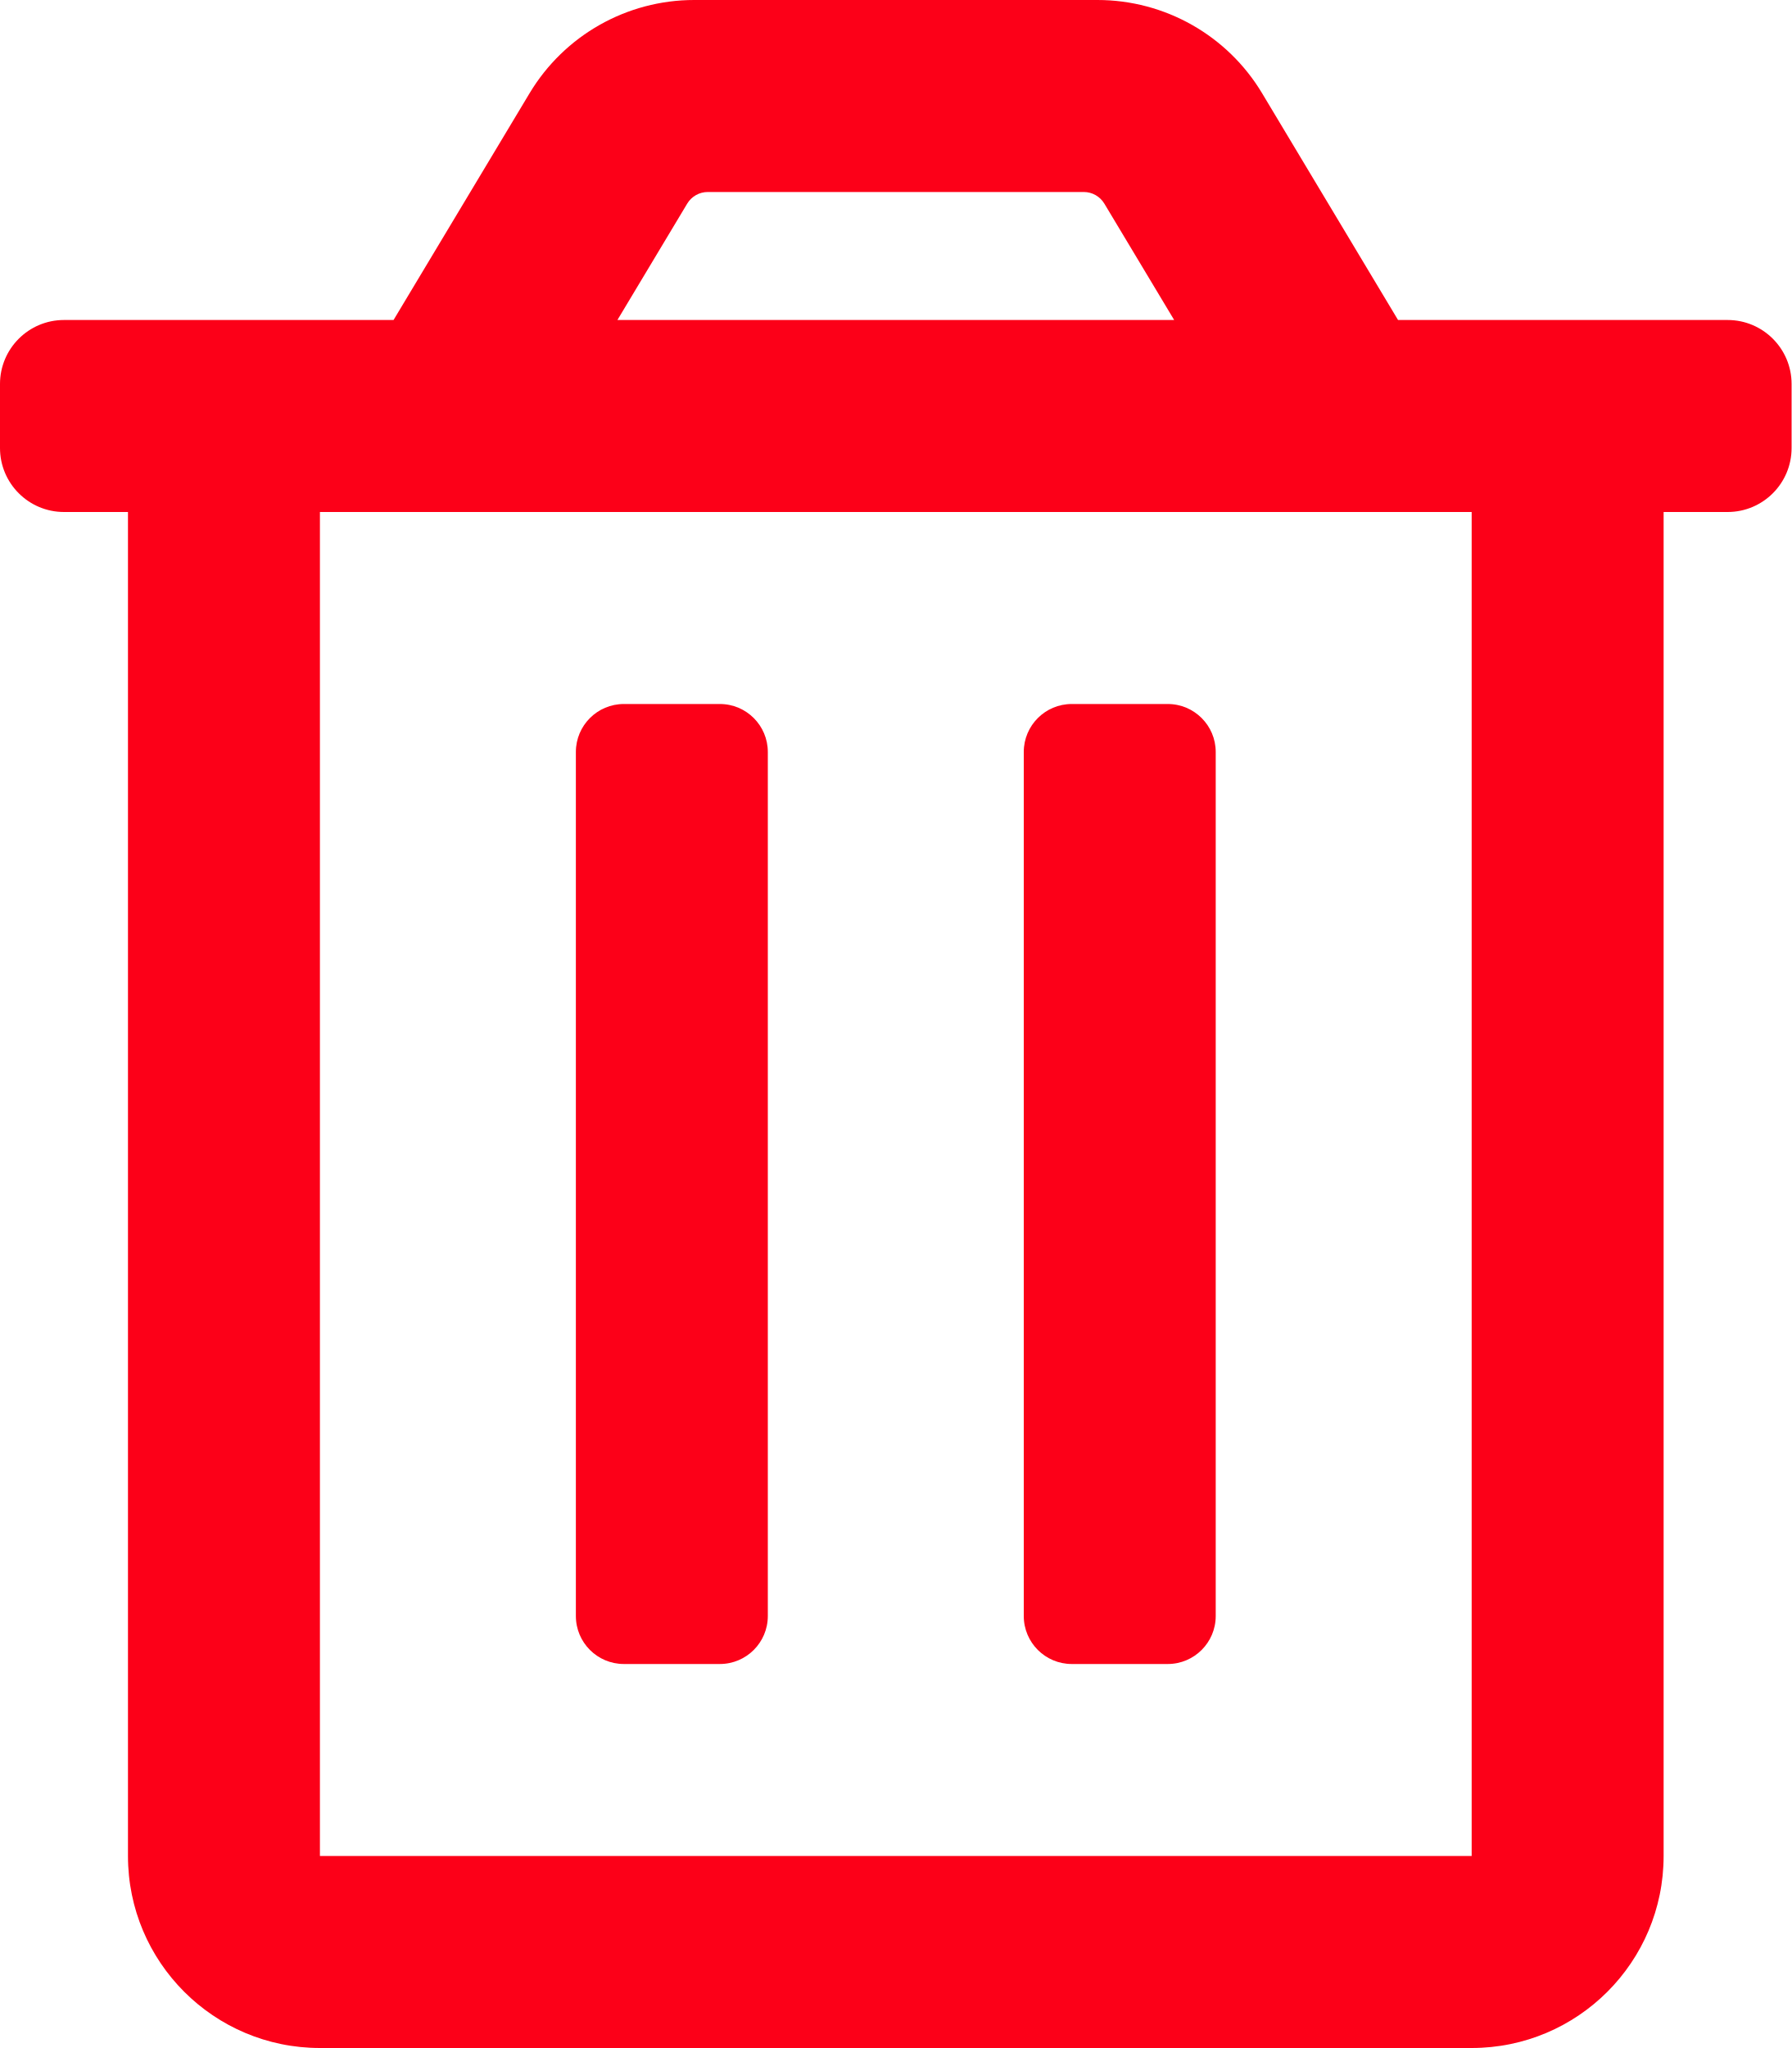
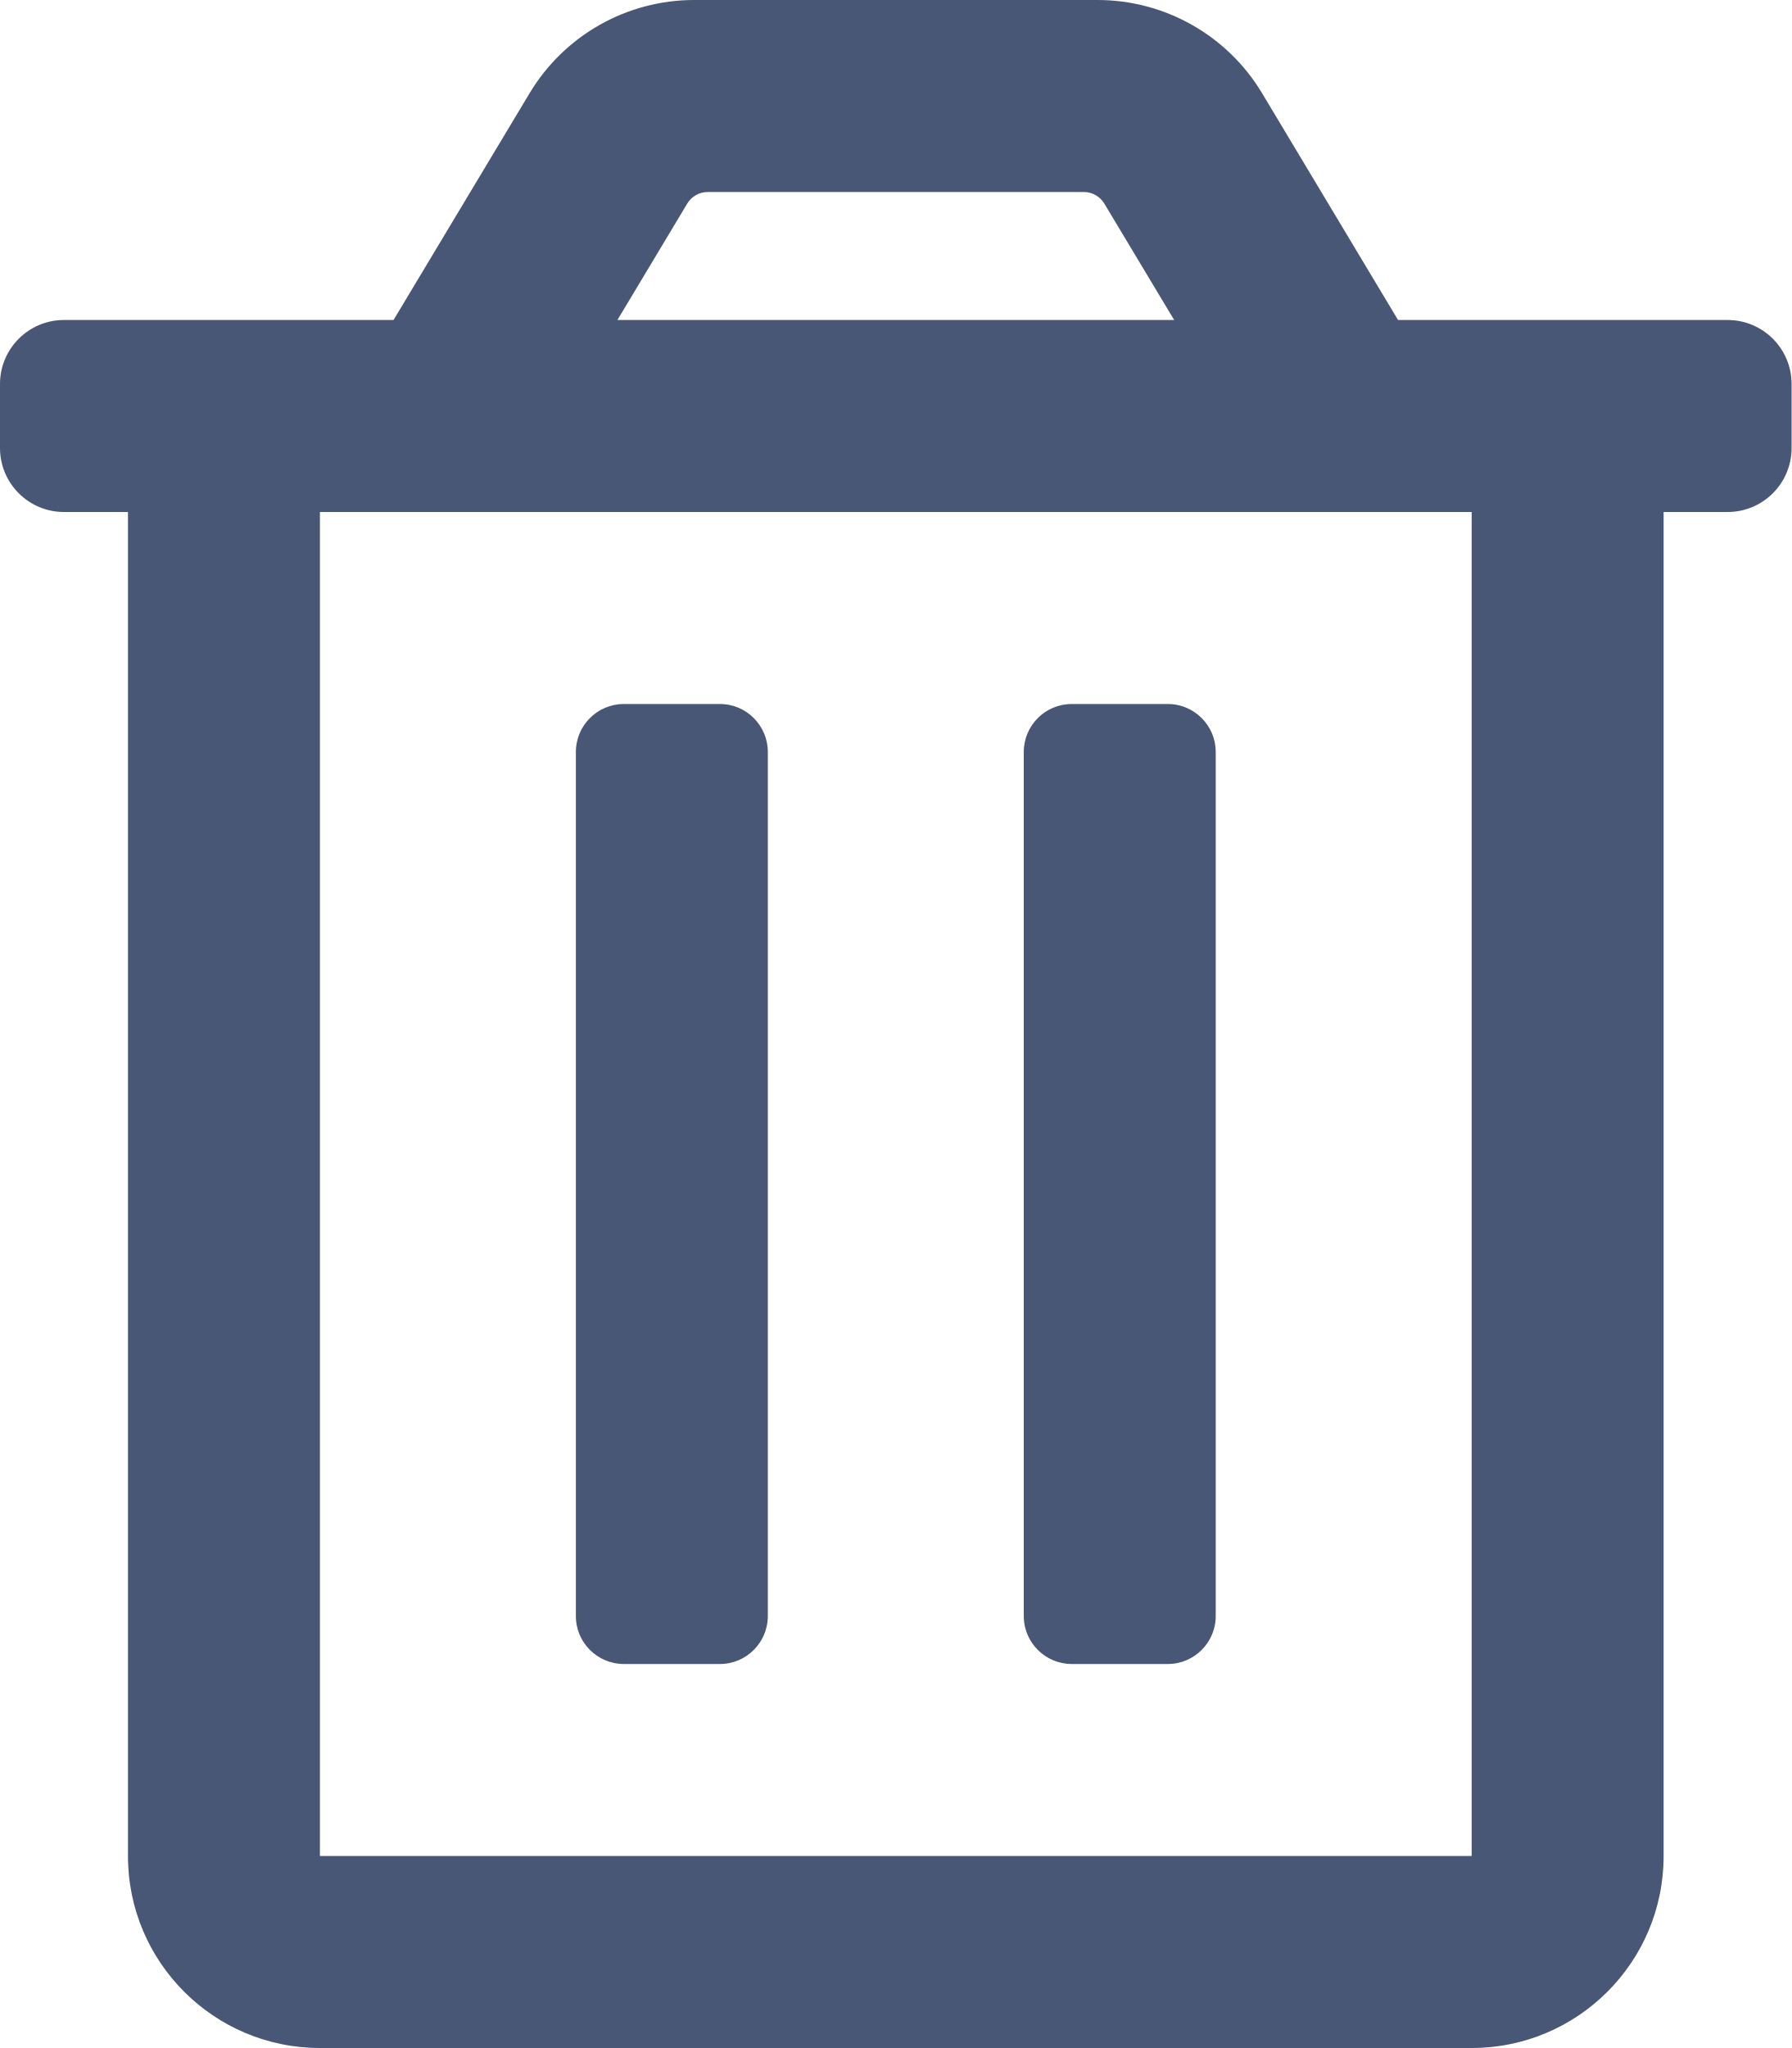
<svg xmlns="http://www.w3.org/2000/svg" aria-hidden="true" focusable="false" data-prefix="far" data-icon="trash-alt" class="svg-inline--fa fa-trash-alt fa-w-14" role="img" viewBox="0 0 448 512">
-   <path fill="#fc0018" d="M268 416h24a12 12 0 0 0 12-12V188a12 12 0 0 0-12-12h-24a12 12 0 0 0-12 12v216a12 12 0 0 0 12 12zM432 80h-82.41l-34-56.7A48 48 0 0 0 274.41 0H173.59a48 48 0 0 0-41.16 23.3L98.41 80H16A16 16 0 0 0 0 96v16a16 16 0 0 0 16 16h16v336a48 48 0 0 0 48 48h288a48 48 0 0 0 48-48V128h16a16 16 0 0 0 16-16V96a16 16 0 0 0-16-16zM171.84 50.91A6 6 0 0 1 177 48h94a6 6 0 0 1 5.15 2.91L293.61 80H154.39zM368 464H80V128h288zm-212-48h24a12 12 0 0 0 12-12V188a12 12 0 0 0-12-12h-24a12 12 0 0 0-12 12v216a12 12 0 0 0 12 12z" />
+   <path fill="#485776" d="M268 416h24a12 12 0 0 0 12-12V188a12 12 0 0 0-12-12h-24a12 12 0 0 0-12 12v216a12 12 0 0 0 12 12zM432 80h-82.41l-34-56.7A48 48 0 0 0 274.41 0H173.59a48 48 0 0 0-41.16 23.3L98.41 80H16A16 16 0 0 0 0 96v16a16 16 0 0 0 16 16h16v336a48 48 0 0 0 48 48h288a48 48 0 0 0 48-48V128h16a16 16 0 0 0 16-16V96a16 16 0 0 0-16-16zM171.84 50.91A6 6 0 0 1 177 48h94a6 6 0 0 1 5.15 2.91L293.61 80H154.39zM368 464H80V128h288zm-212-48h24a12 12 0 0 0 12-12V188a12 12 0 0 0-12-12h-24a12 12 0 0 0-12 12v216a12 12 0 0 0 12 12z" />
</svg>
